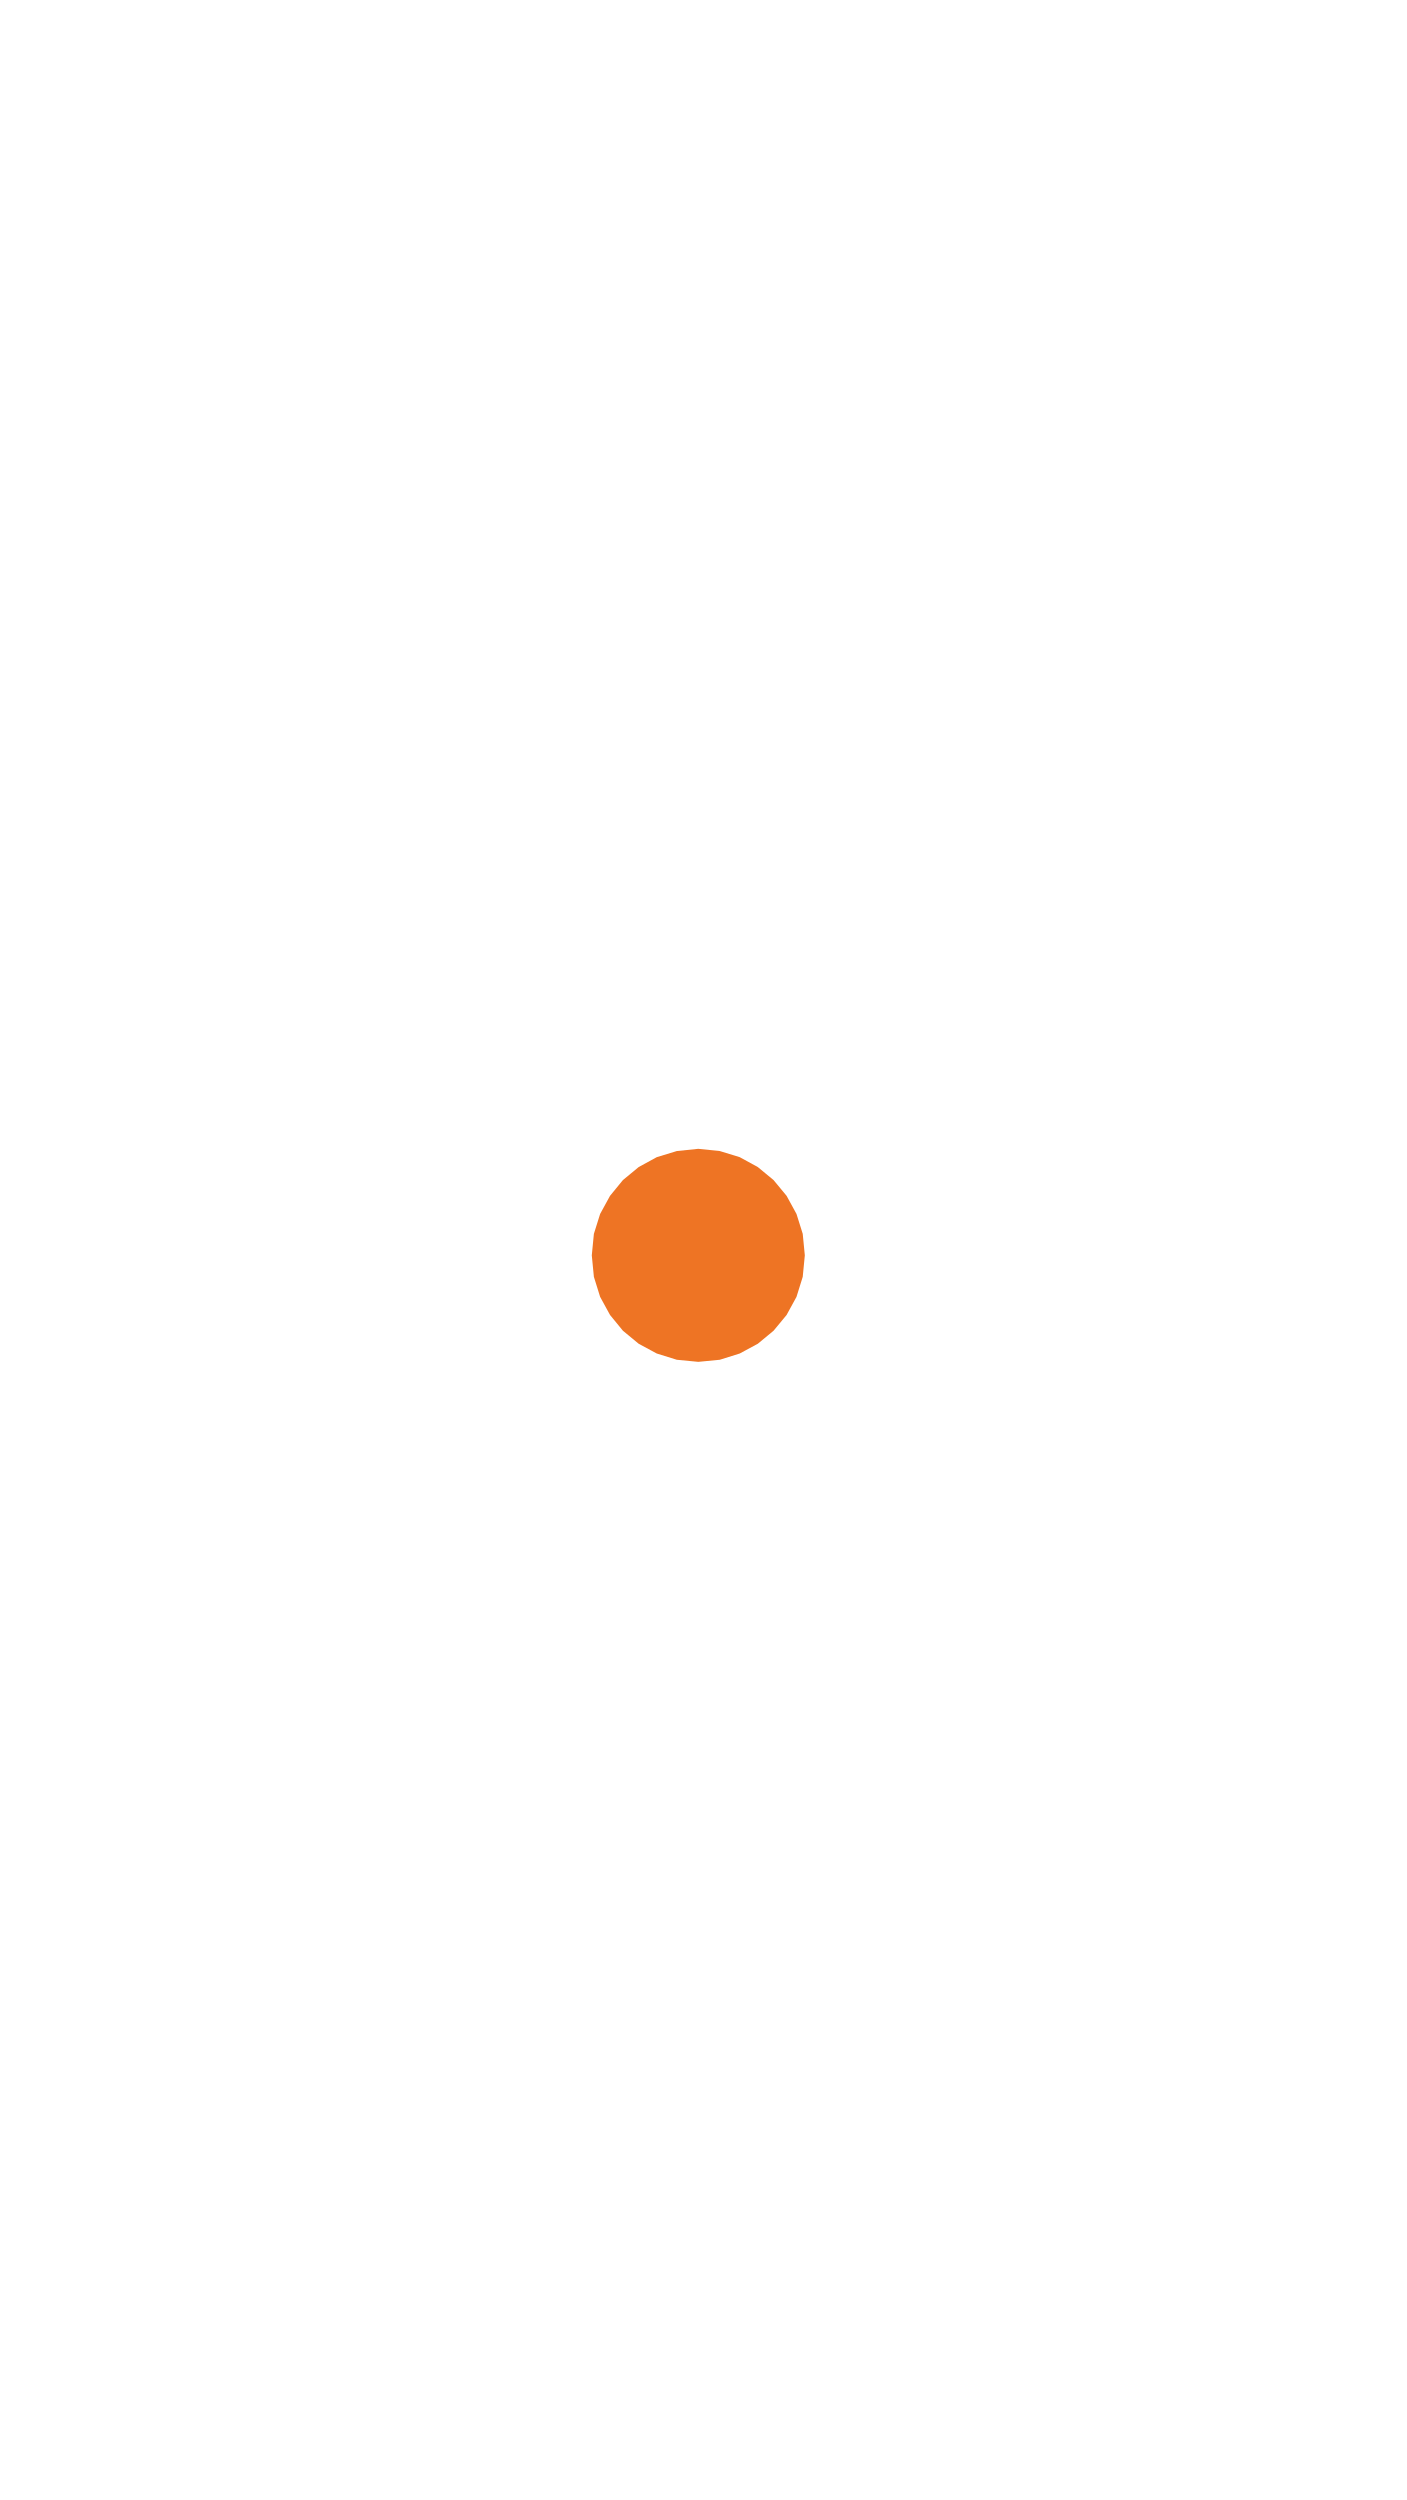
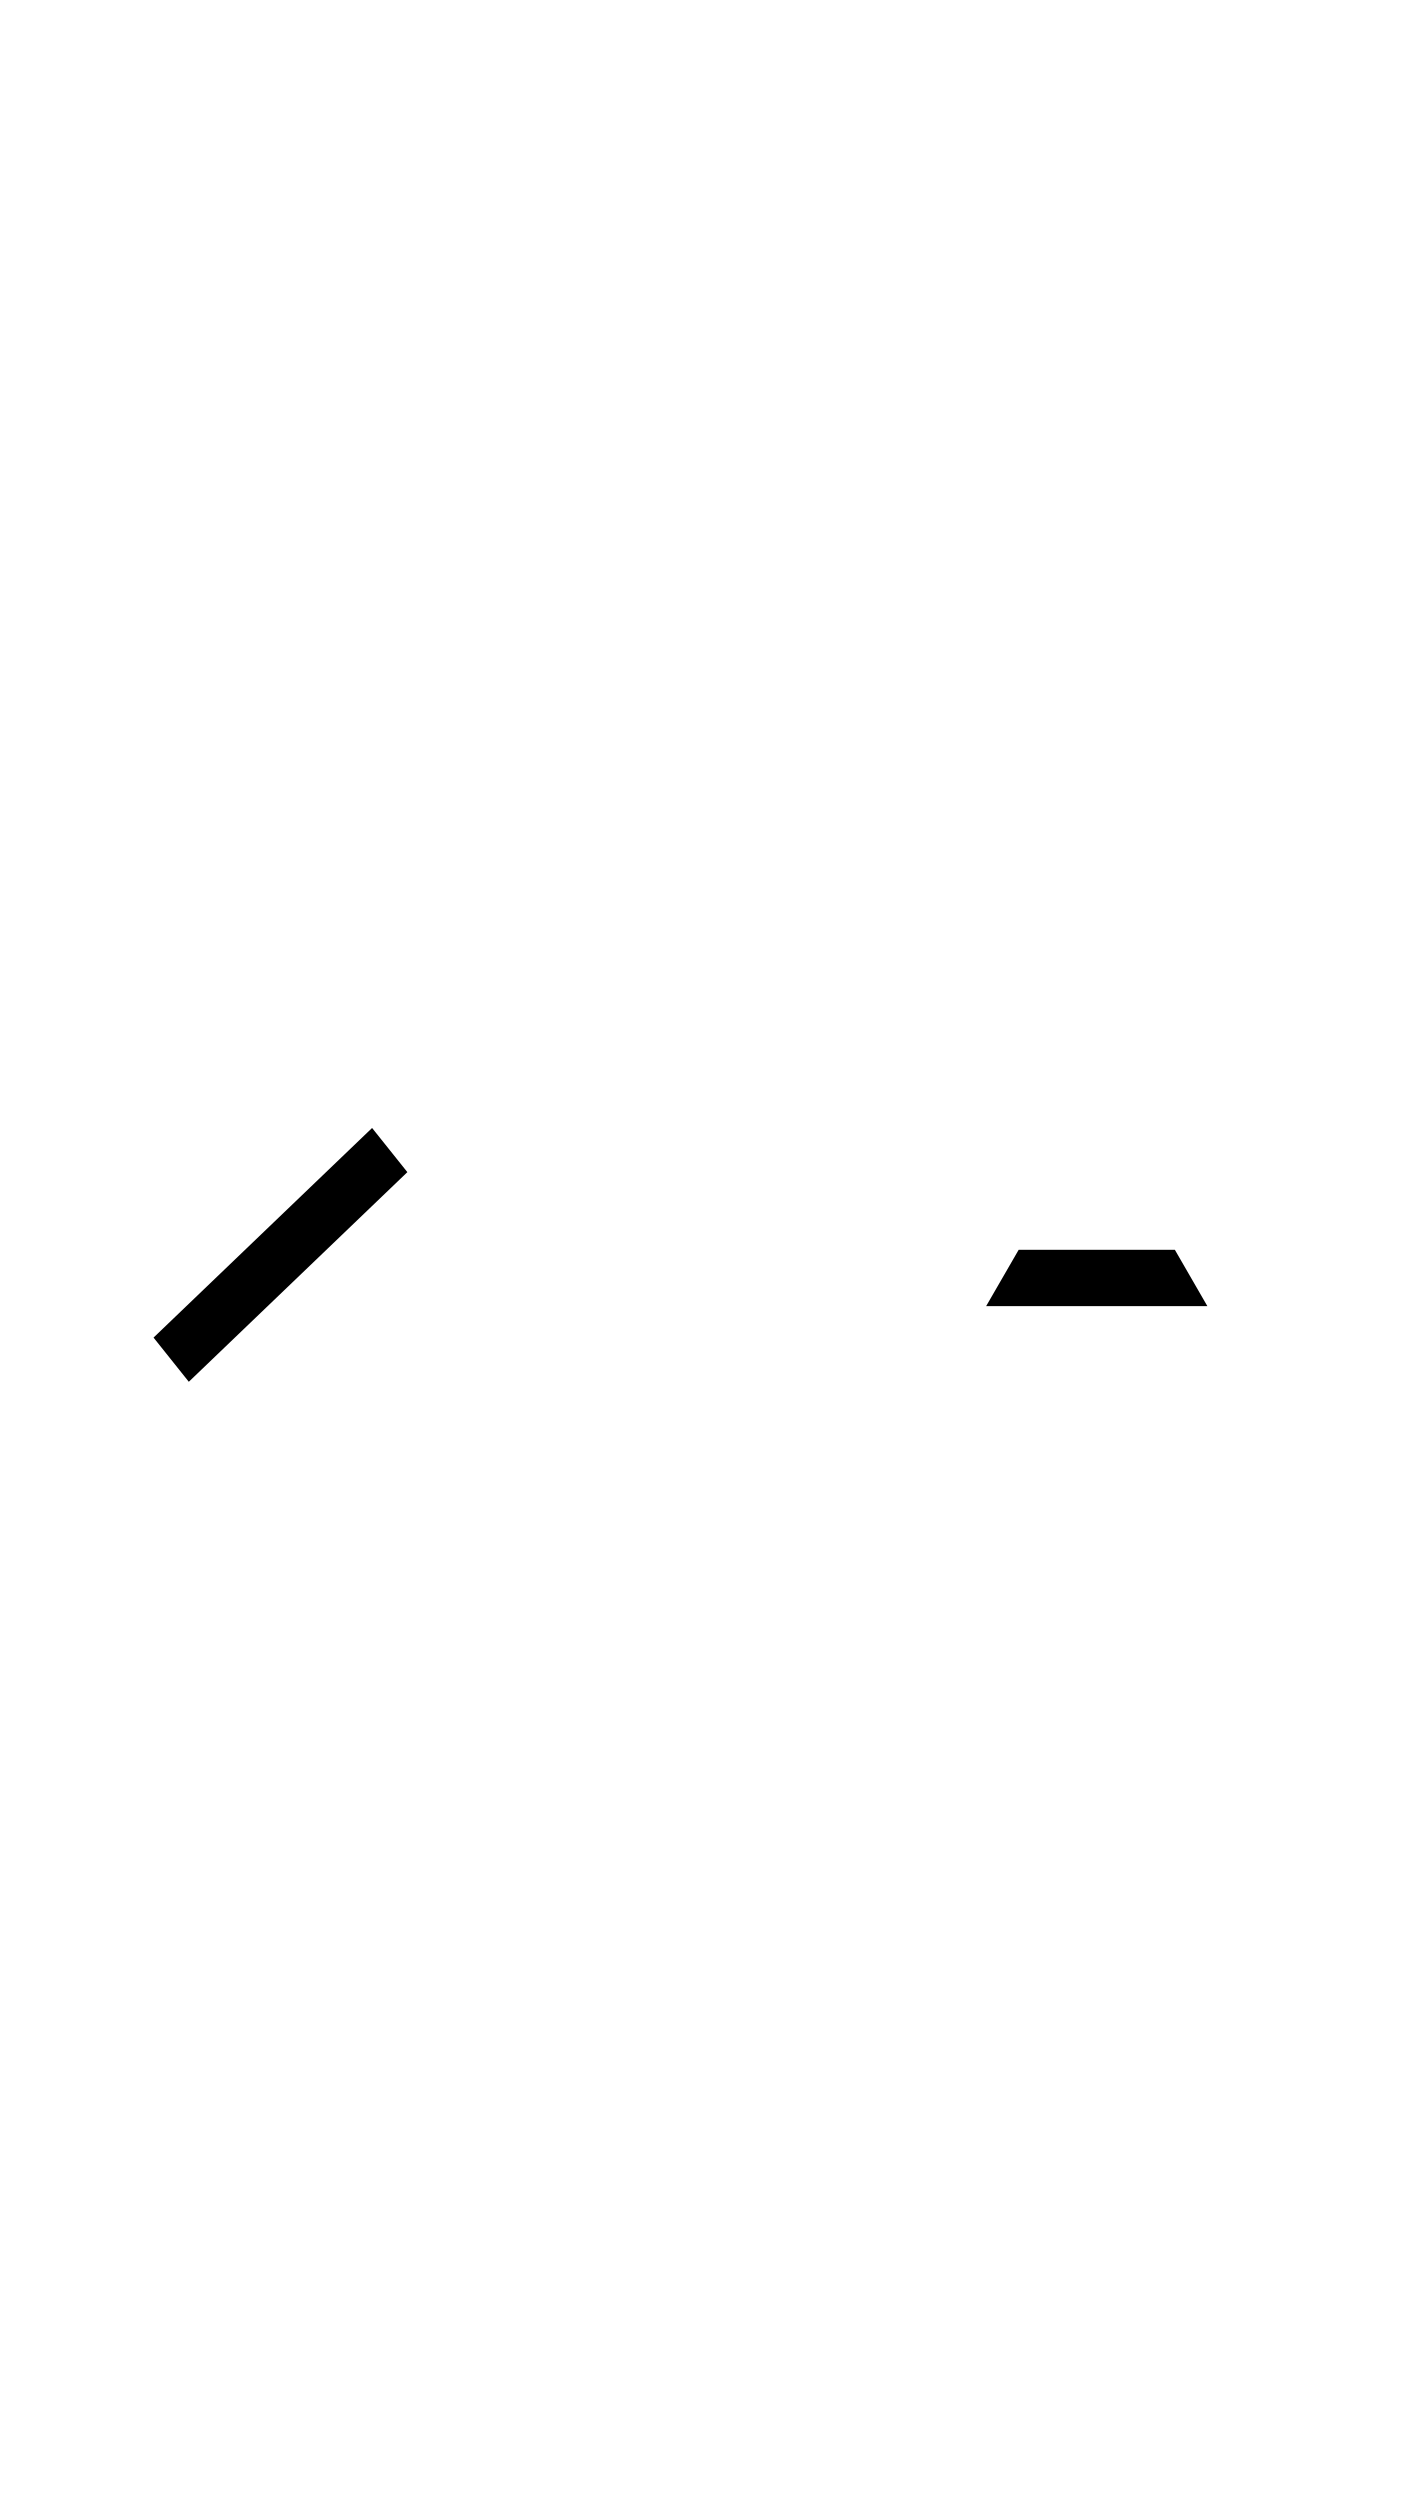
- <svg xmlns="http://www.w3.org/2000/svg" version="1.1" id="Layer_1" x="0px" y="0px" viewBox="0 0 1080 1920" style="enable-background:new 0 0 1080 1920;" xml:space="preserve">
-   <style type="text/css">
- 	.st0{fill:#EE7424;}
- </style>
-   <polygon class="st0" points="618.1,964.1 616.5,980.6 611.7,996 604.1,1009.9 594.1,1022 582,1032 568.1,1039.5 552.8,1044.3   536.3,1045.9 519.8,1044.3 504.4,1039.5 490.5,1032 478.4,1022 468.5,1009.9 460.9,996 456.1,980.6 454.5,964.1 456.1,947.6   460.9,932.3 468.5,918.4 478.4,906.3 490.5,896.3 504.4,888.7 519.8,884 536.3,882.3 552.8,884 568.1,888.7 582,896.3 594.1,906.3   604.1,918.4 611.7,932.3 616.5,947.6 618.1,964.1 " />
+ <svg xmlns="http://www.w3.org/2000/svg" id="Layer_2" data-name="Layer 2" width="1080" height="1919.99" viewBox="0 0 1080 1919.99">
+   <polygon points="145 1061.2 117.92 1027.27 285.76 866.28 312.85 900.2 145 1061.2" />
+   <polygon points="757.35 1003.11 782.34 959.83 902.28 959.83 927.26 1003.11 757.35 1003.11" />
</svg>
